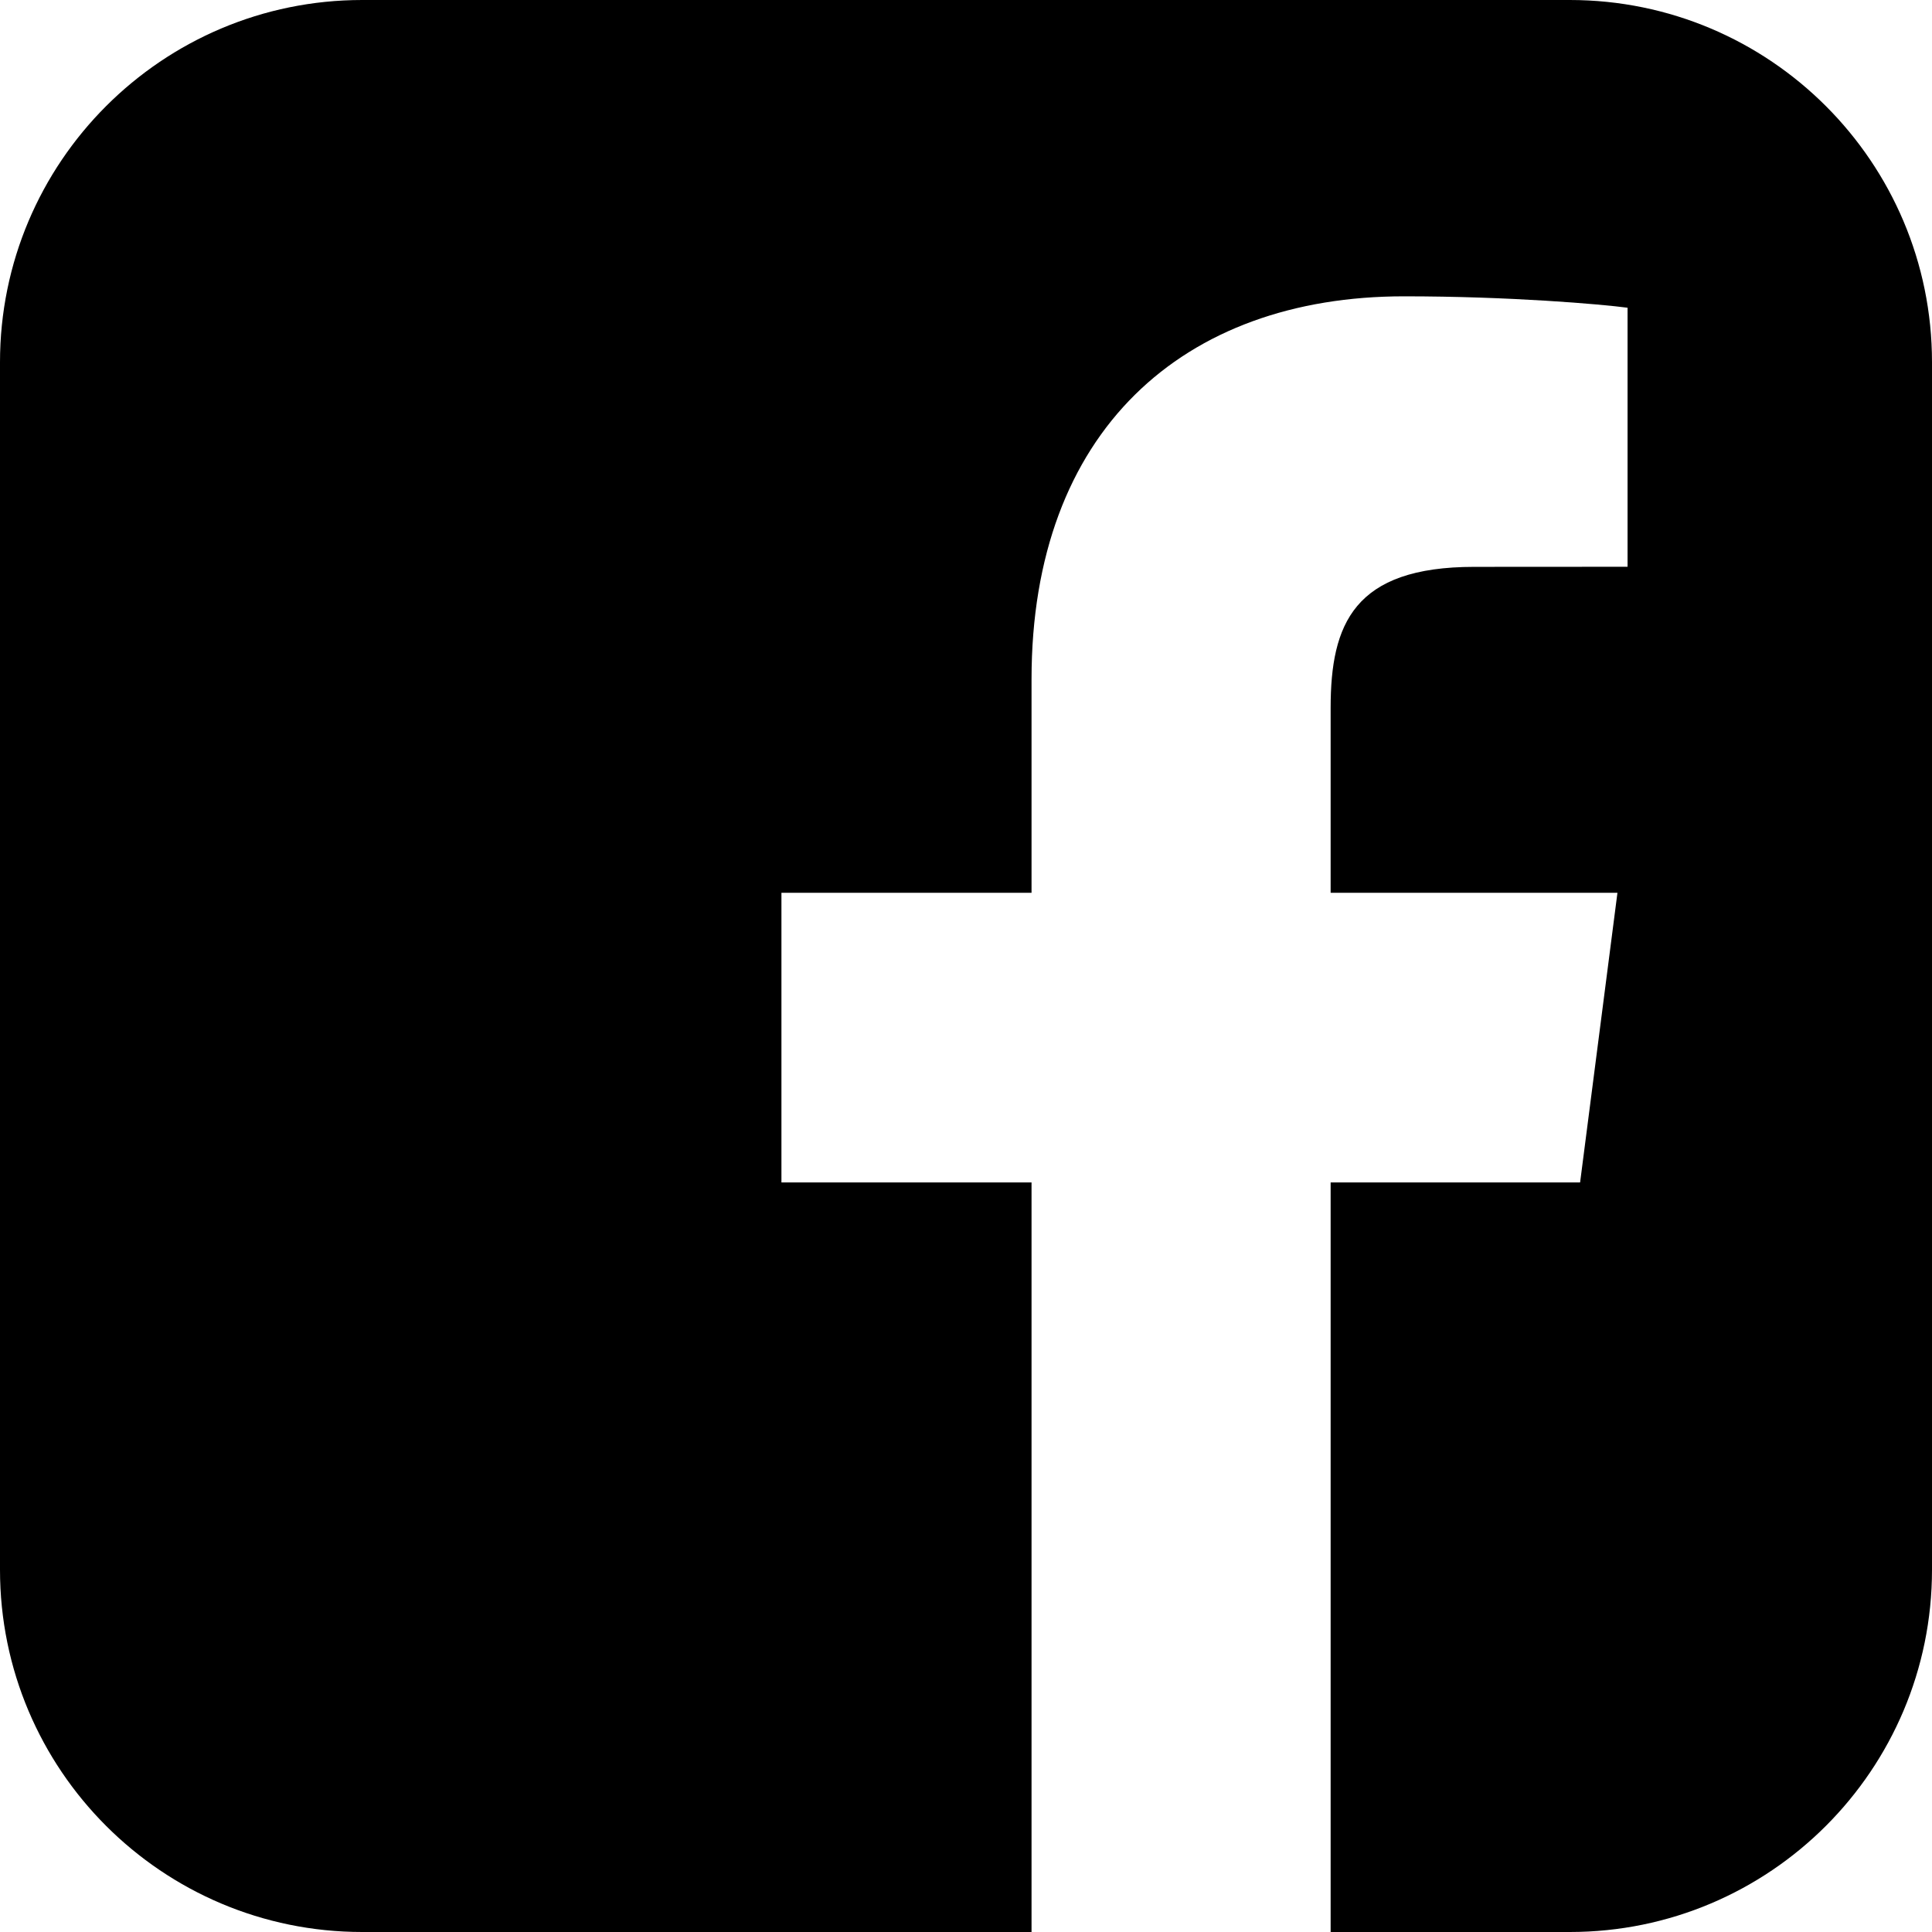
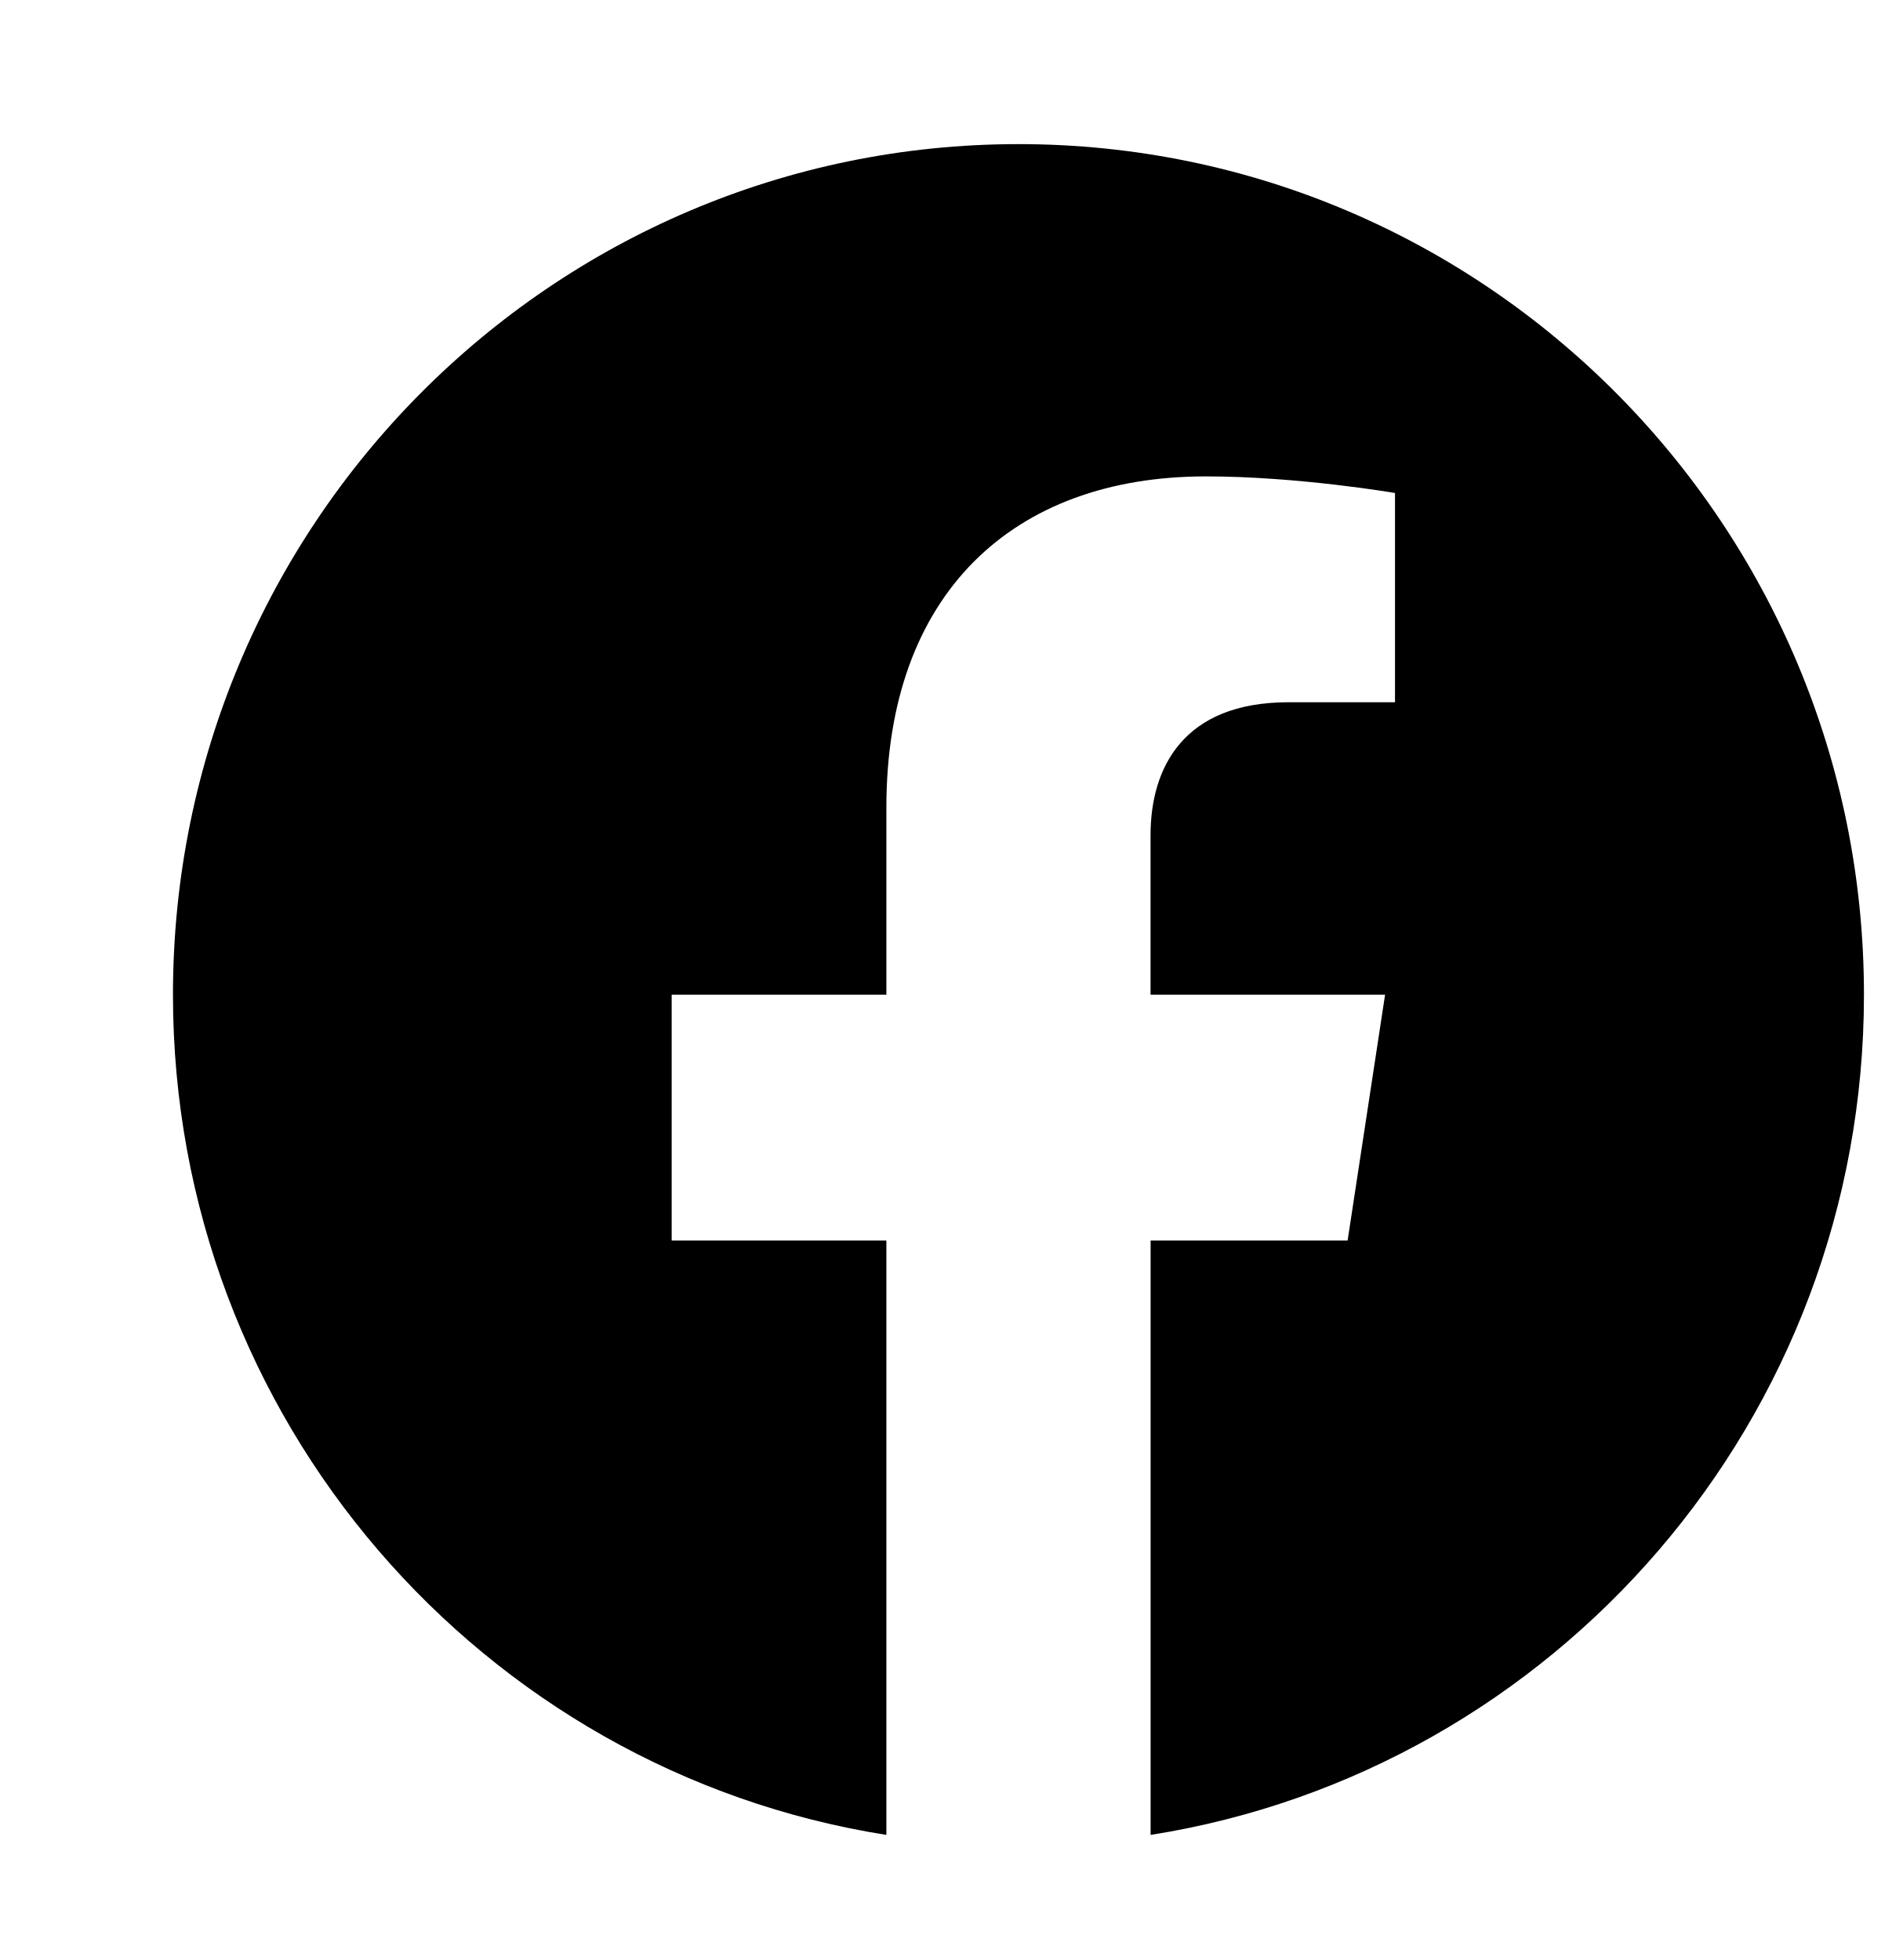
- <svg xmlns="http://www.w3.org/2000/svg" width="64" height="64" viewBox="0 0 64 64" fill="none">
-   <path fill-rule="evenodd" clip-rule="evenodd" d="M12 0C5.373 0 0 5.373 0 12V52C0 58.627 5.373 64 12 64H34.171V39.169H25.886V29.574H34.171V22.498C34.171 14.287 39.186 9.816 46.511 9.816C50.02 9.816 53.036 10.077 53.915 10.194V18.775L48.834 18.778C44.85 18.778 44.079 20.671 44.079 23.448V29.574H53.58L52.343 39.169H44.079V64H52C58.627 64 64 58.627 64 52V12C64 5.373 58.627 0 52 0H12Z" fill="black" />
+ <svg xmlns="http://www.w3.org/2000/svg" width="33" height="34" viewBox="0 0 33 34" fill="none">
+   <path d="M32.33 17.255C32.33 9.105 25.765 2.5 17.666 2.5C9.565 2.5 3 9.106 3 17.255C3 24.619 8.363 30.723 15.374 31.83V21.52H11.65V17.255H15.374V14.005C15.374 10.306 17.564 8.264 20.914 8.264C22.518 8.264 24.196 8.552 24.196 8.552V12.182H22.346C20.525 12.182 19.956 13.32 19.956 14.487V17.255H24.024L23.374 21.52H19.957V31.83C26.967 30.723 32.33 24.62 32.33 17.255Z" fill="black" />
</svg>
